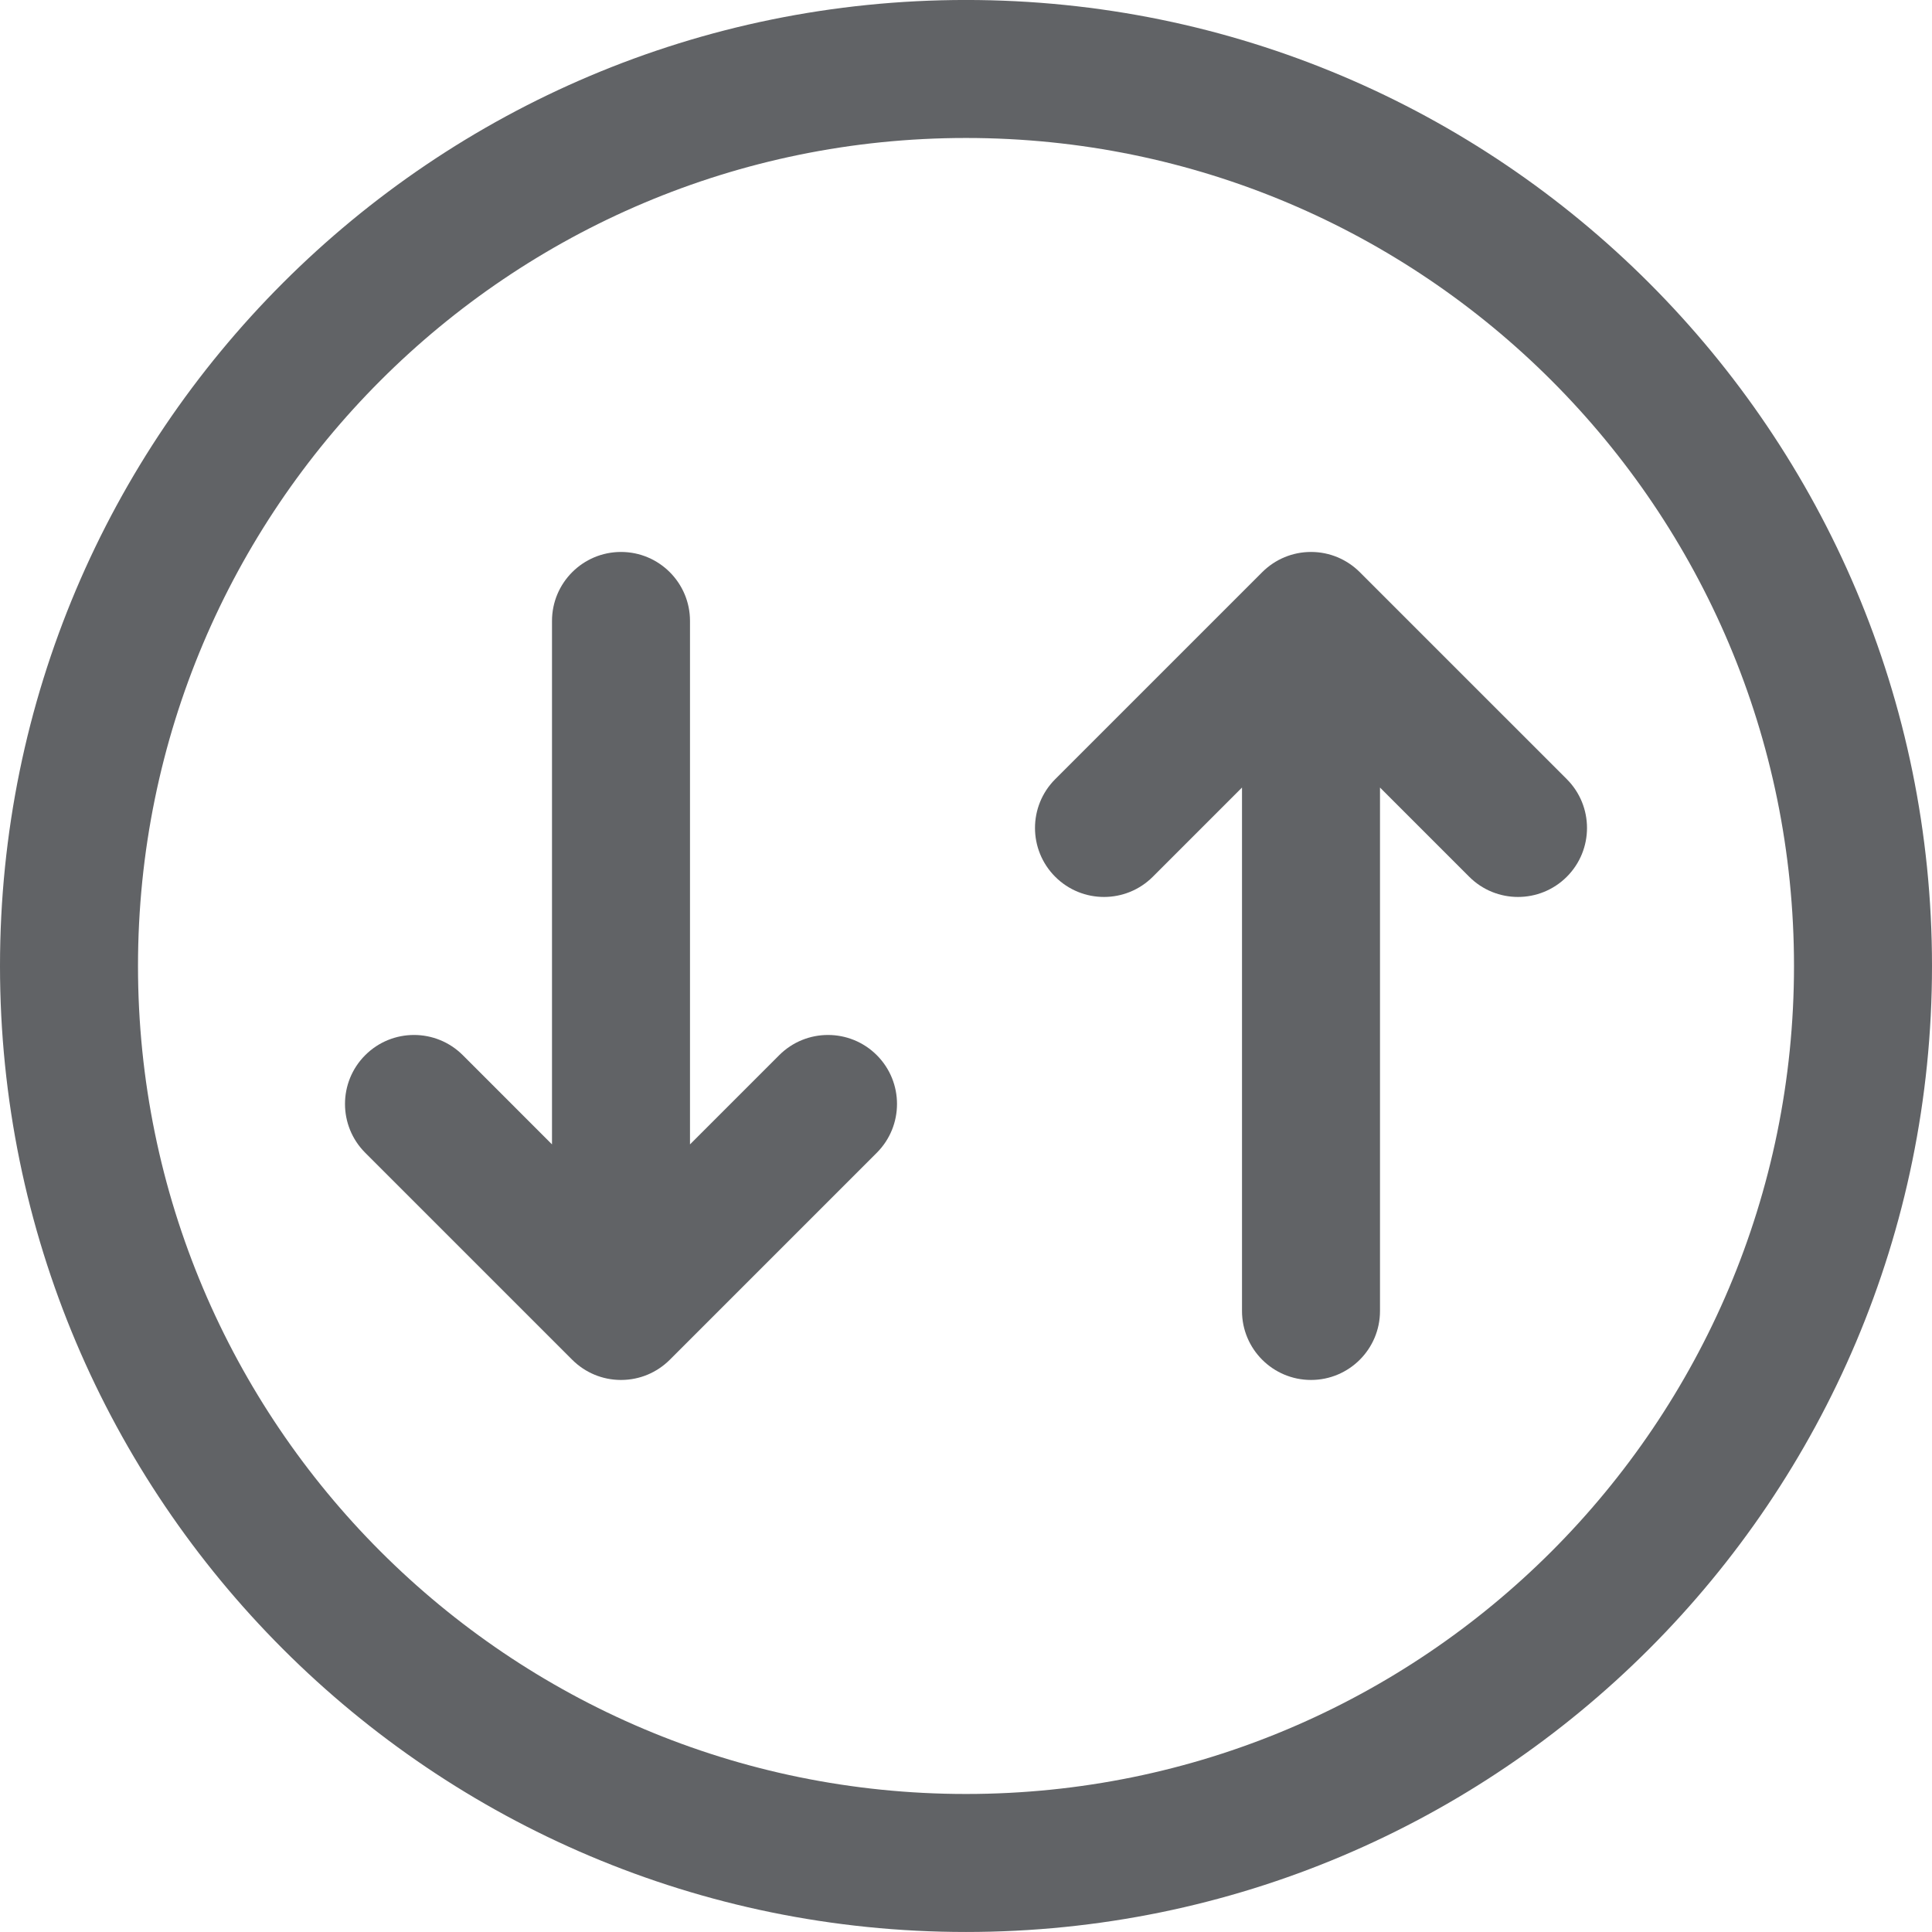
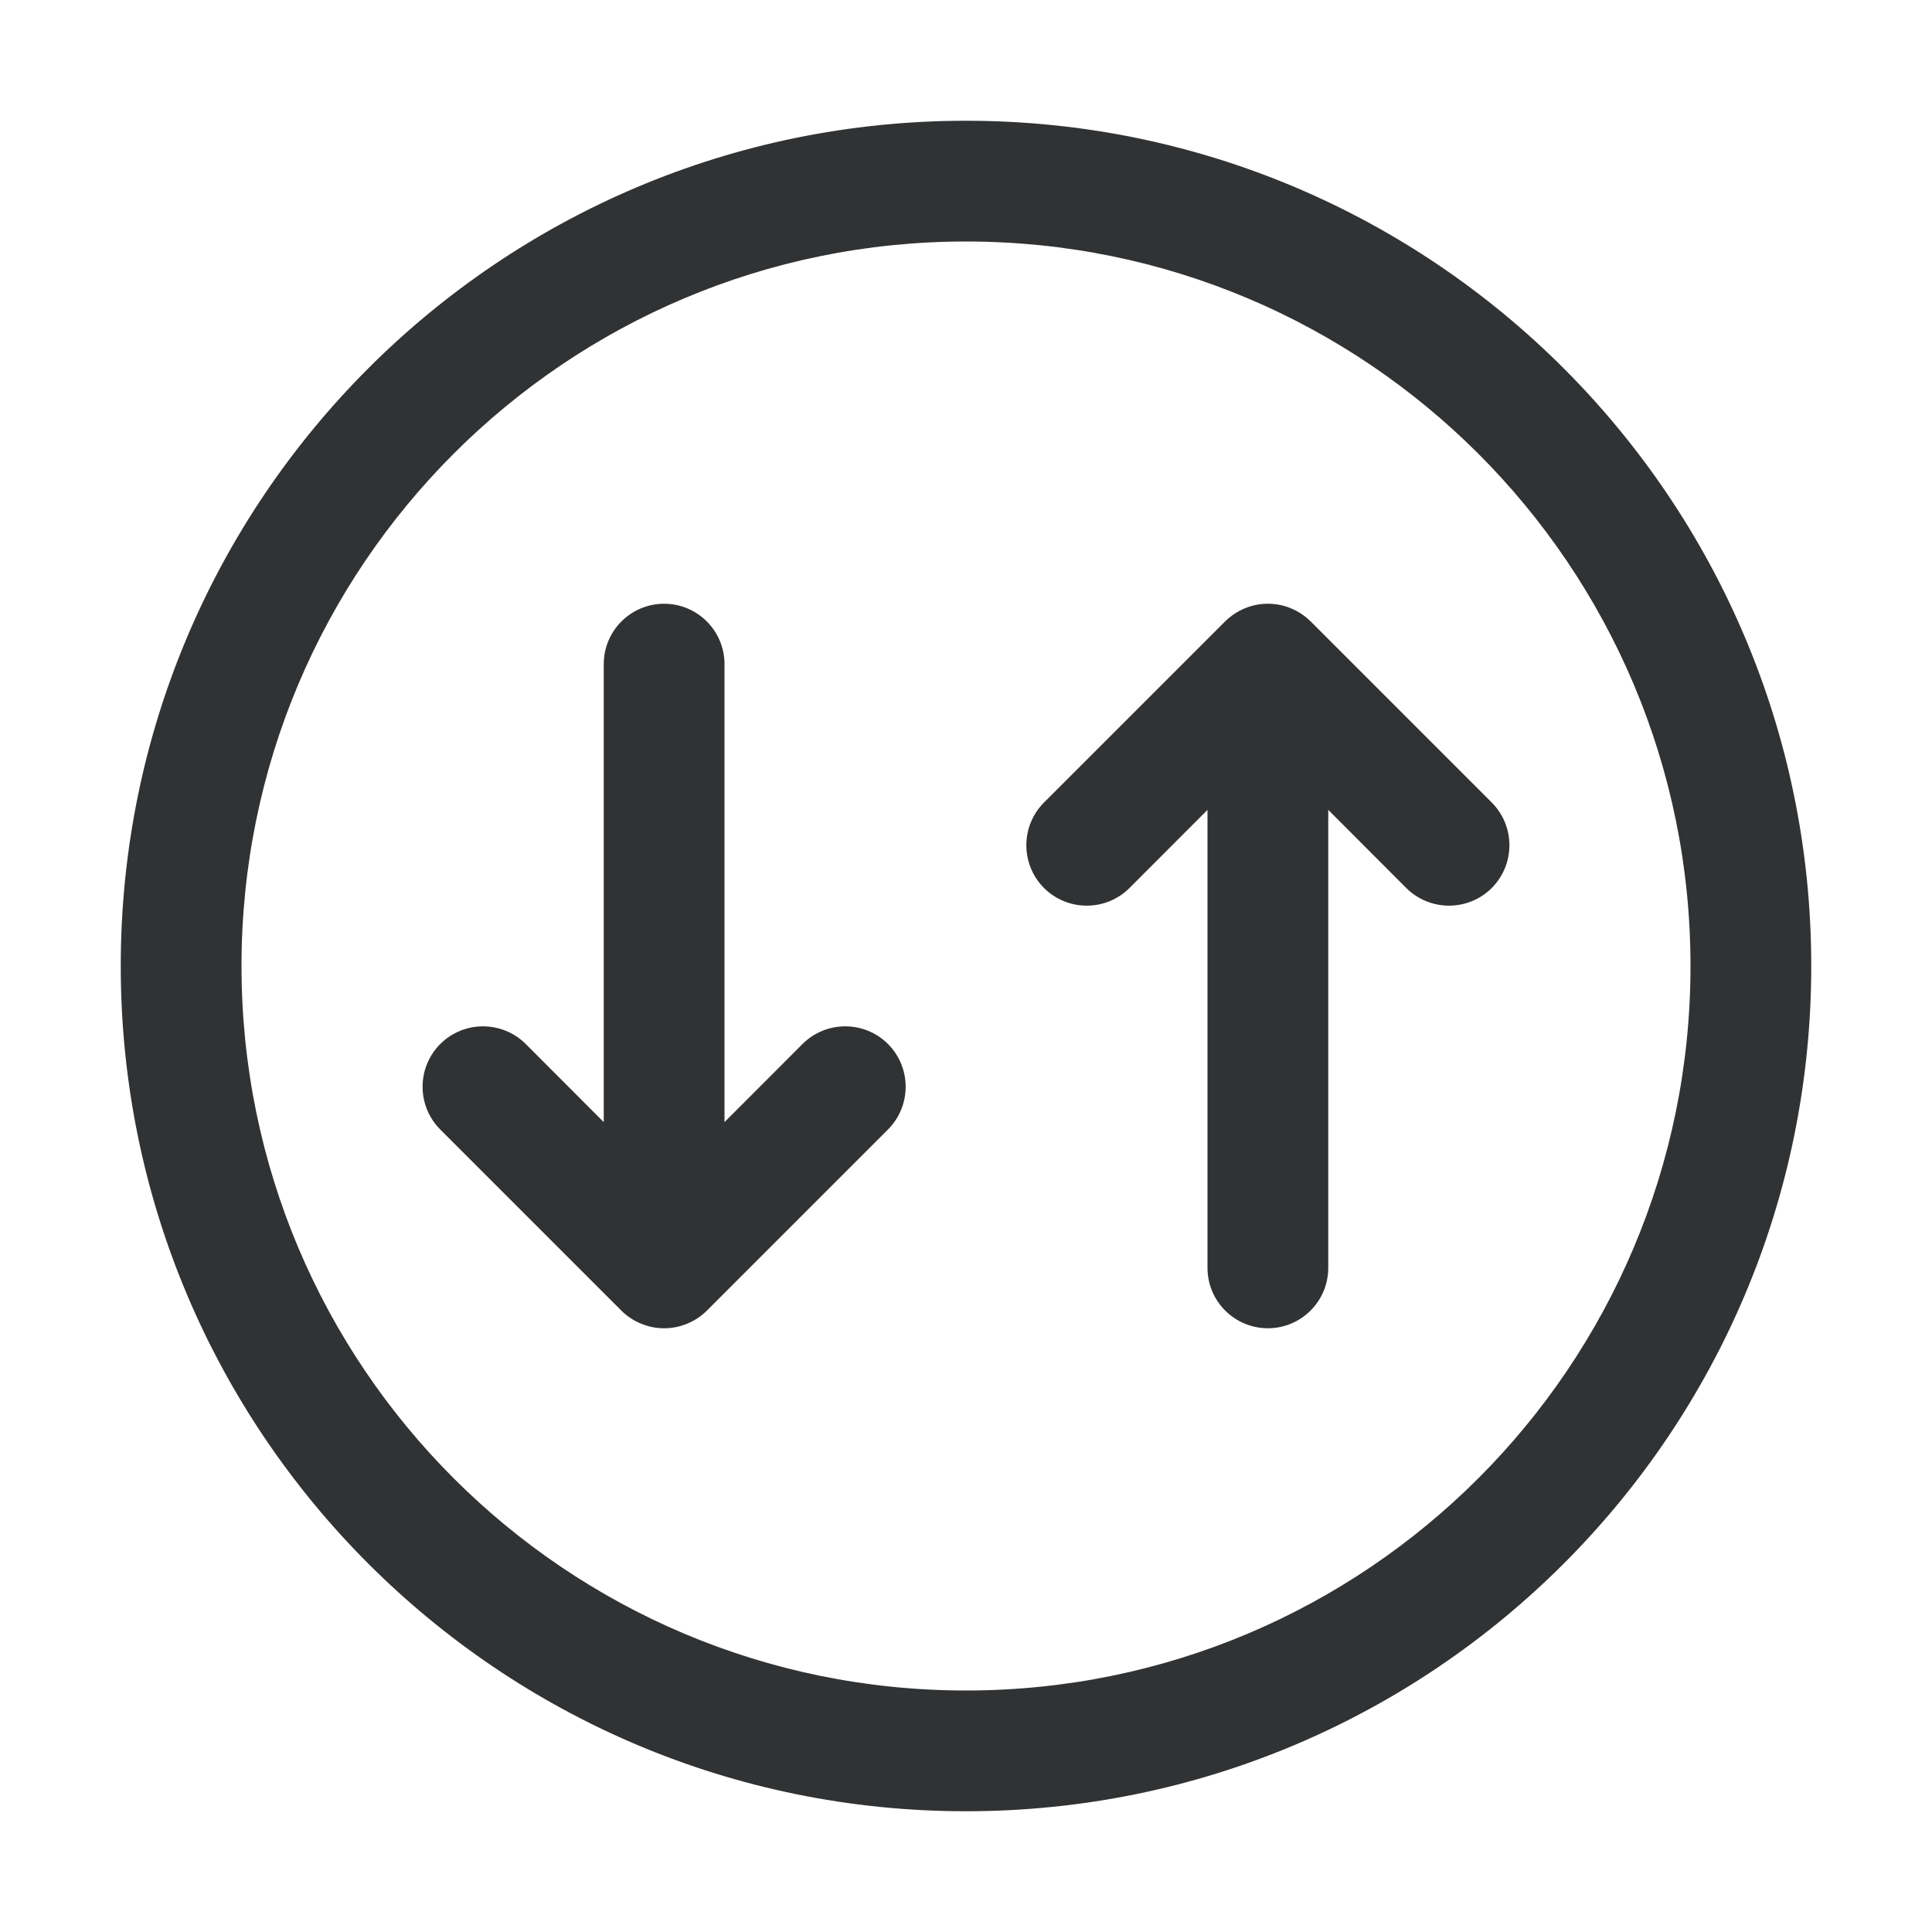
- <svg xmlns="http://www.w3.org/2000/svg" width="84" height="84" viewBox="0 0 84 84" fill="none">
-   <path d="M27 23.998C28.657 23.998 30 25.342 30 26.998V49.756L33.879 45.877C35.05 44.706 36.95 44.706 38.122 45.877C39.293 47.049 39.293 48.948 38.122 50.12L29.122 59.12C28.834 59.407 28.502 59.624 28.149 59.771C27.8 59.915 27.419 59.996 27.018 59.998L27 59.998L26.982 59.998C26.582 59.996 26.2 59.915 25.852 59.771C25.498 59.624 25.167 59.407 24.879 59.12L15.879 50.12C14.707 48.948 14.707 47.049 15.879 45.877C17.05 44.706 18.95 44.706 20.122 45.877L24 49.756V26.998C24 25.342 25.343 23.998 27 23.998Z" fill="#616366" />
-   <path d="M54 56.998V34.241L50.122 38.12C48.95 39.291 47.05 39.291 45.879 38.12C44.707 36.948 44.707 35.049 45.879 33.877L54.879 24.877C55.167 24.59 55.498 24.373 55.852 24.226C56.206 24.079 56.593 23.998 57 23.998C57.407 23.998 57.795 24.079 58.149 24.226C58.502 24.373 58.834 24.59 59.122 24.877L68.122 33.877C69.293 35.049 69.293 36.948 68.122 38.12C66.95 39.291 65.05 39.291 63.879 38.12L60 34.241V56.998C60 58.655 58.657 59.998 57 59.998C55.343 59.998 54 58.655 54 56.998Z" fill="#616366" />
-   <path fill-rule="evenodd" clip-rule="evenodd" d="M42 -0.001C18.804 -0.001 0 18.803 0 41.998C0 65.195 18.804 83.999 42 83.999C65.196 83.999 84 65.195 84 41.998C84 18.803 65.196 -0.001 42 -0.001ZM6 41.998C6 22.116 22.118 5.999 42 5.999C61.883 5.999 78 22.116 78 41.998C78 61.881 61.883 77.999 42 77.999C22.118 77.999 6 61.881 6 41.998Z" fill="#616366" />
+ <svg xmlns="http://www.w3.org/2000/svg" width="16" height="16" viewBox="0 0 16 16" fill="none">
+   <path d="M5.5 5C5.776 5 6 5.224 6 5.5V9.293L6.646 8.646C6.842 8.451 7.158 8.451 7.354 8.646C7.549 8.842 7.549 9.158 7.354 9.354L5.854 10.854C5.806 10.902 5.75 10.938 5.691 10.962C5.633 10.986 5.57 11 5.503 11L5.5 11L5.497 11C5.43 11 5.367 10.986 5.309 10.962C5.25 10.938 5.194 10.902 5.146 10.854L3.646 9.354C3.451 9.158 3.451 8.842 3.646 8.646C3.842 8.451 4.158 8.451 4.354 8.646L5 9.293V5.5C5 5.224 5.224 5 5.5 5Z" fill="#303233" />
+   <path d="M10 10.5V6.707L9.354 7.354C9.158 7.549 8.842 7.549 8.646 7.354C8.451 7.158 8.451 6.842 8.646 6.646L10.146 5.146C10.194 5.099 10.25 5.062 10.309 5.038C10.368 5.013 10.432 5 10.5 5C10.568 5 10.632 5.013 10.691 5.038C10.75 5.062 10.806 5.099 10.854 5.146L12.354 6.646C12.549 6.842 12.549 7.158 12.354 7.354C12.158 7.549 11.842 7.549 11.646 7.354L11 6.707V10.5C11 10.776 10.776 11 10.5 11C10.224 11 10 10.776 10 10.5Z" fill="#303233" />
+   <path fill-rule="evenodd" clip-rule="evenodd" d="M8 1C4.134 1 1 4.134 1 8C1 11.866 4.134 15 8 15C11.866 15 15 11.866 15 8C15 4.134 11.866 1 8 1ZM2 8C2 4.686 4.686 2 8 2C11.314 2 14 4.686 14 8C14 11.314 11.314 14 8 14C4.686 14 2 11.314 2 8Z" fill="#303233" />
</svg>
